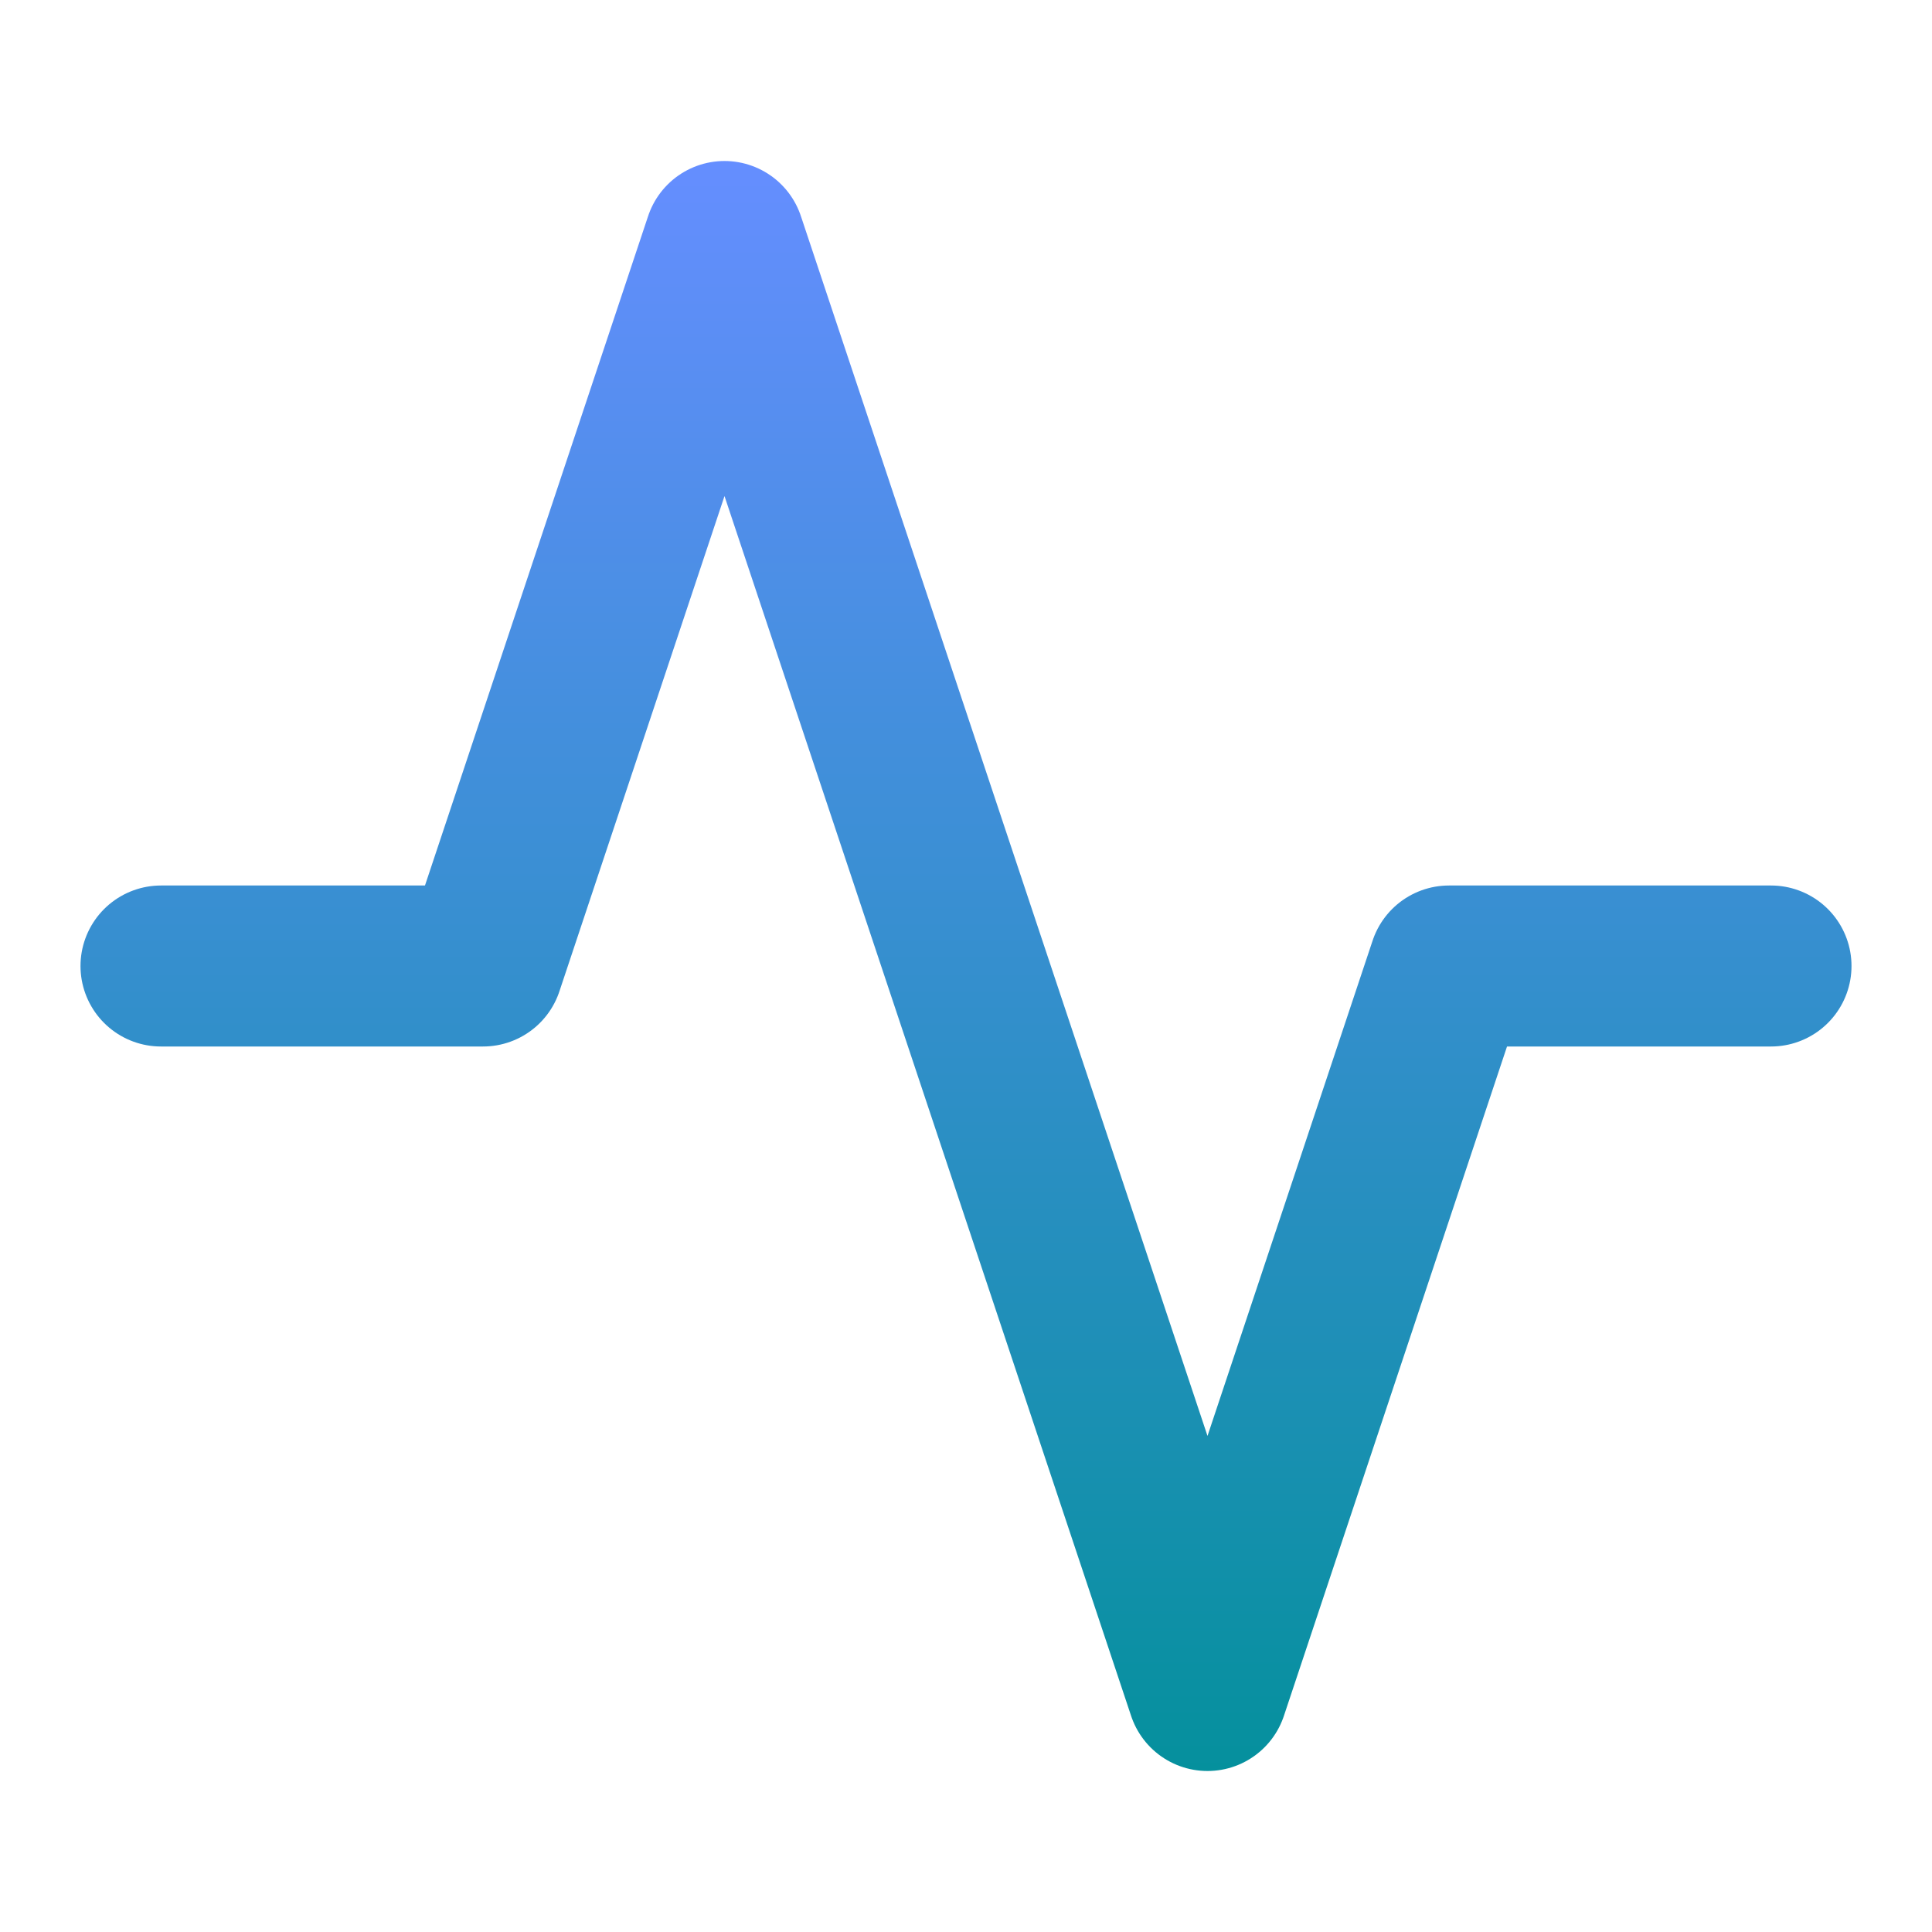
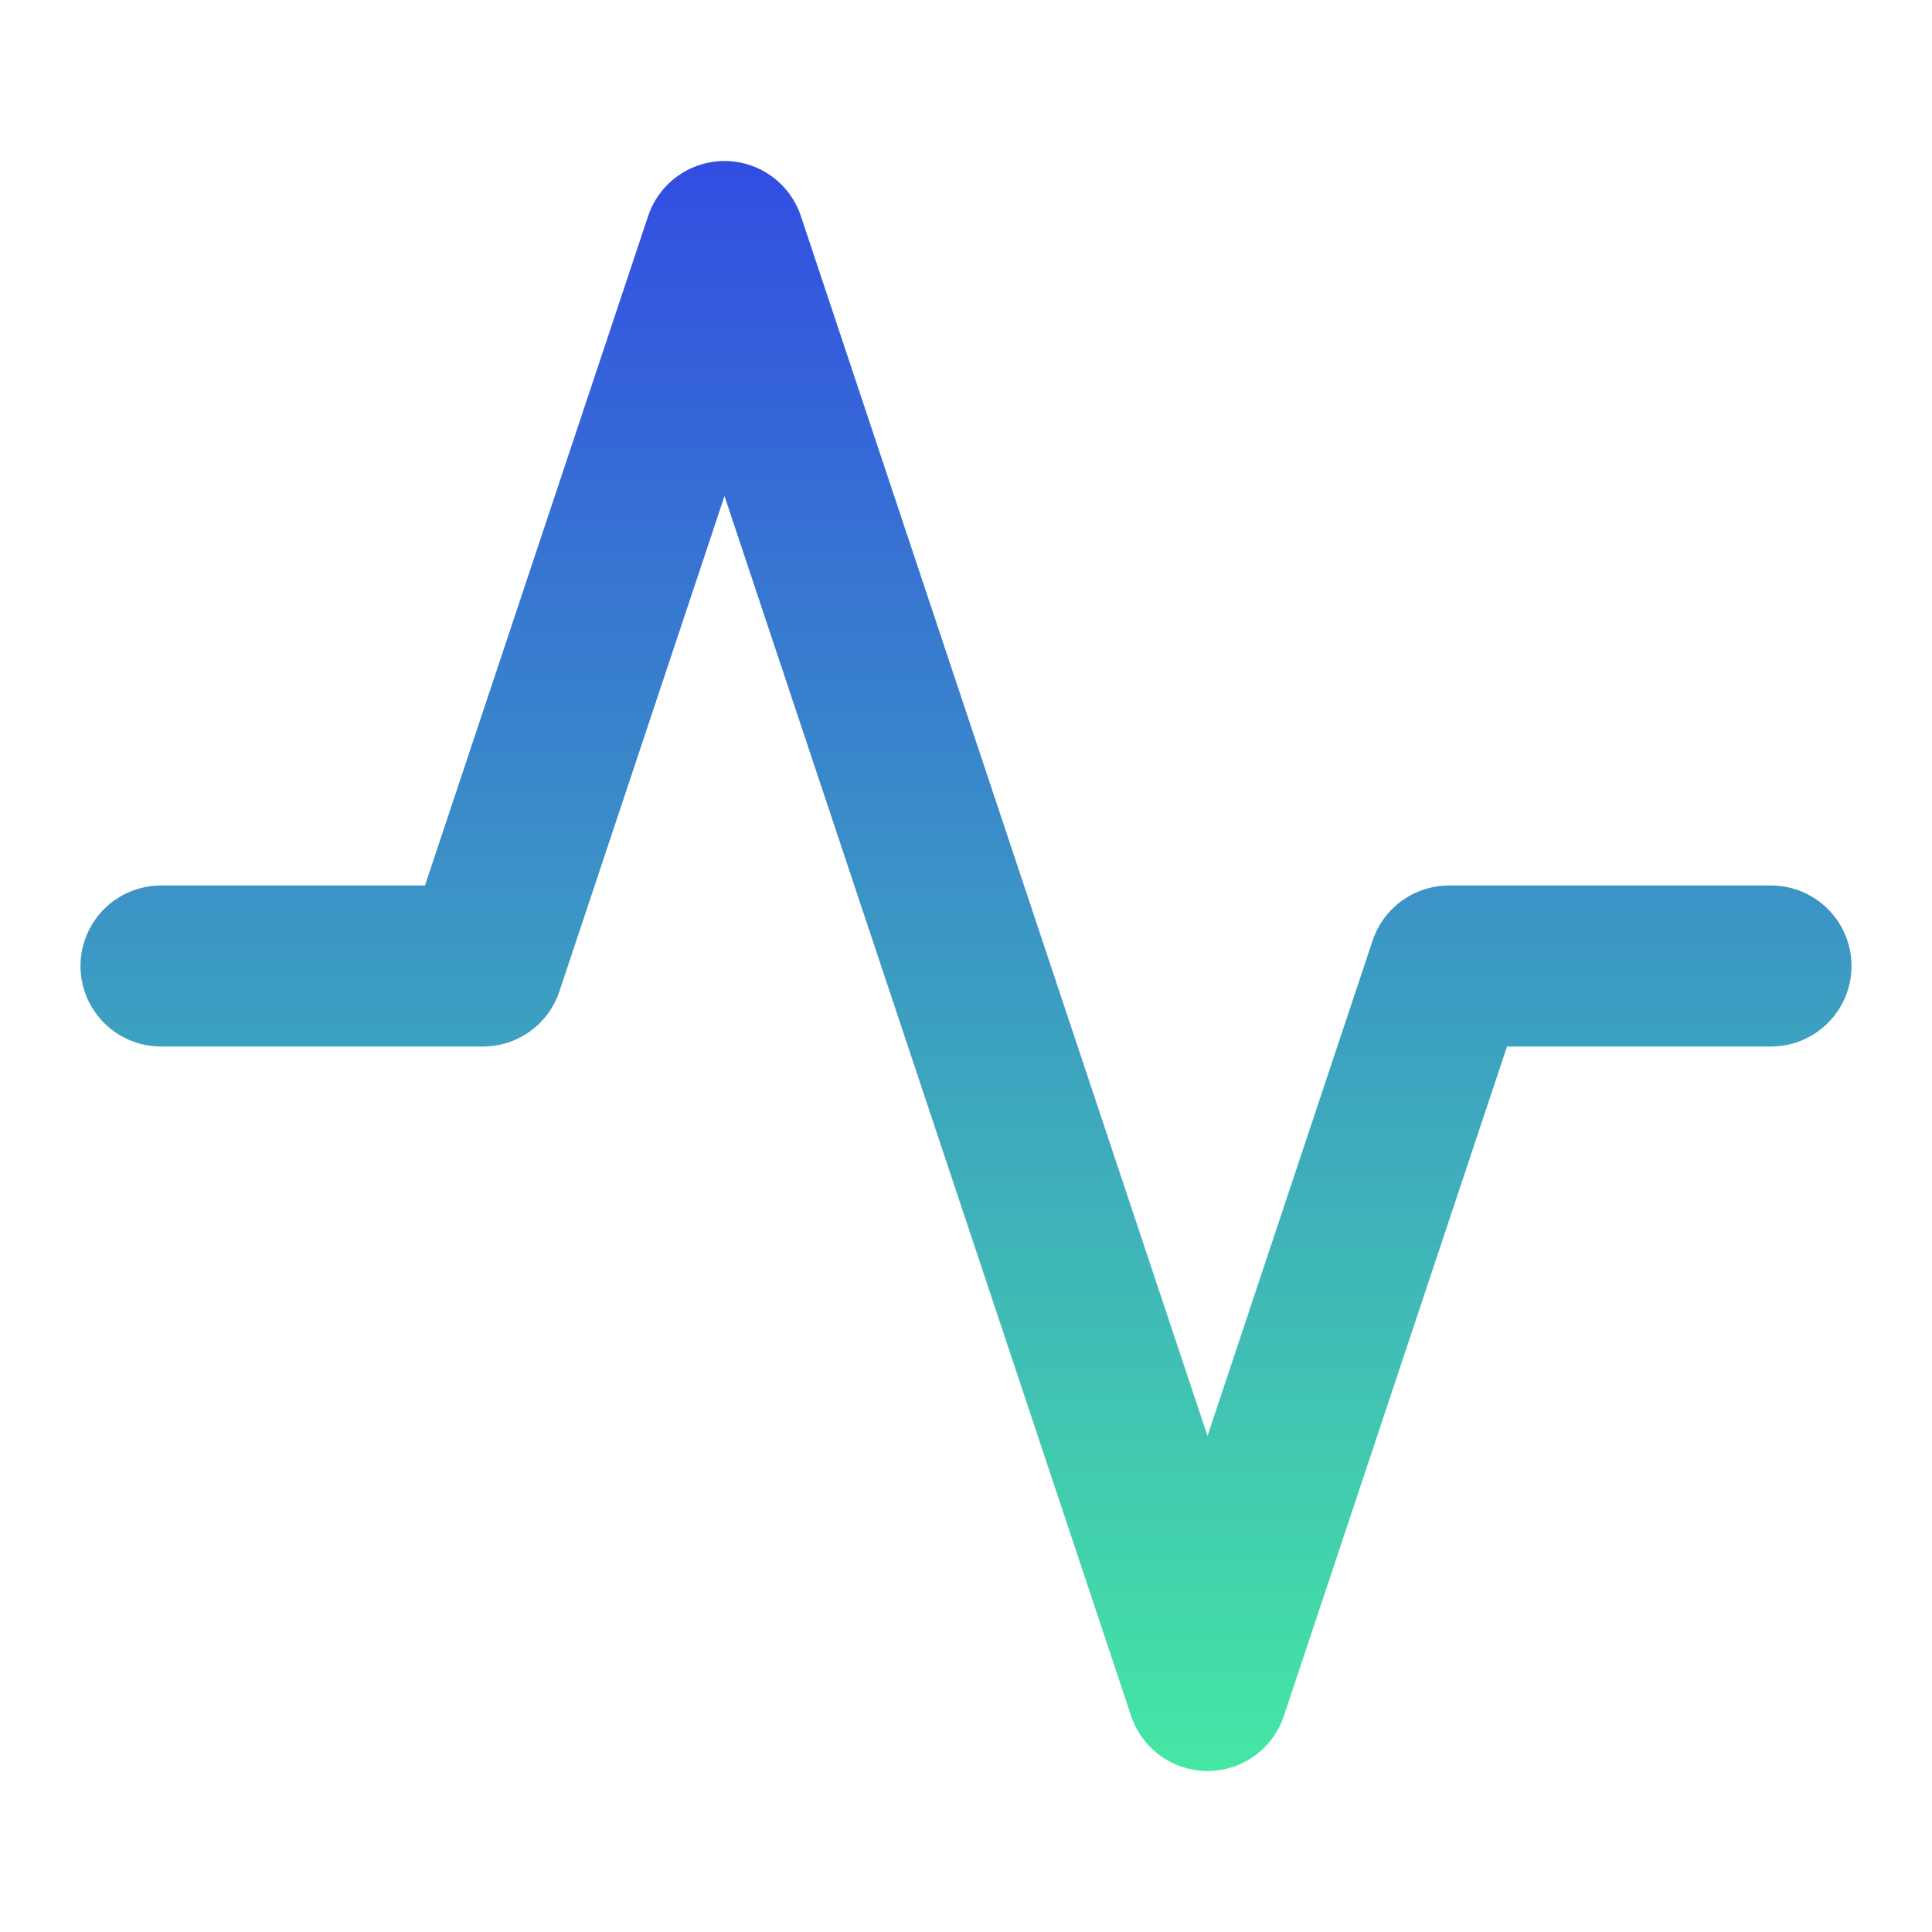
<svg xmlns="http://www.w3.org/2000/svg" width="36" height="36" viewBox="0 0 36 36" fill="none">
  <defs>
    <linearGradient id="ecg" x1="18" y1="3" x2="18" y2="33" gradientUnits="userSpaceOnUse">
-       <stop offset="0" stop-color="#658EFF" />
-       <stop offset="1" stop-color="#05909D" />
+       <stop offset="0" stop-color="#324DE2" />
+       <stop offset="1" stop-color="#45E7A4" />
    </linearGradient>
  </defs>
  <polyline points="33 18 27 18 22.5 31.5 13.5 4.5 9 18 3 18" stroke="url(#ecg)" stroke-width="3" stroke-linecap="round" stroke-linejoin="round" />
</svg>
